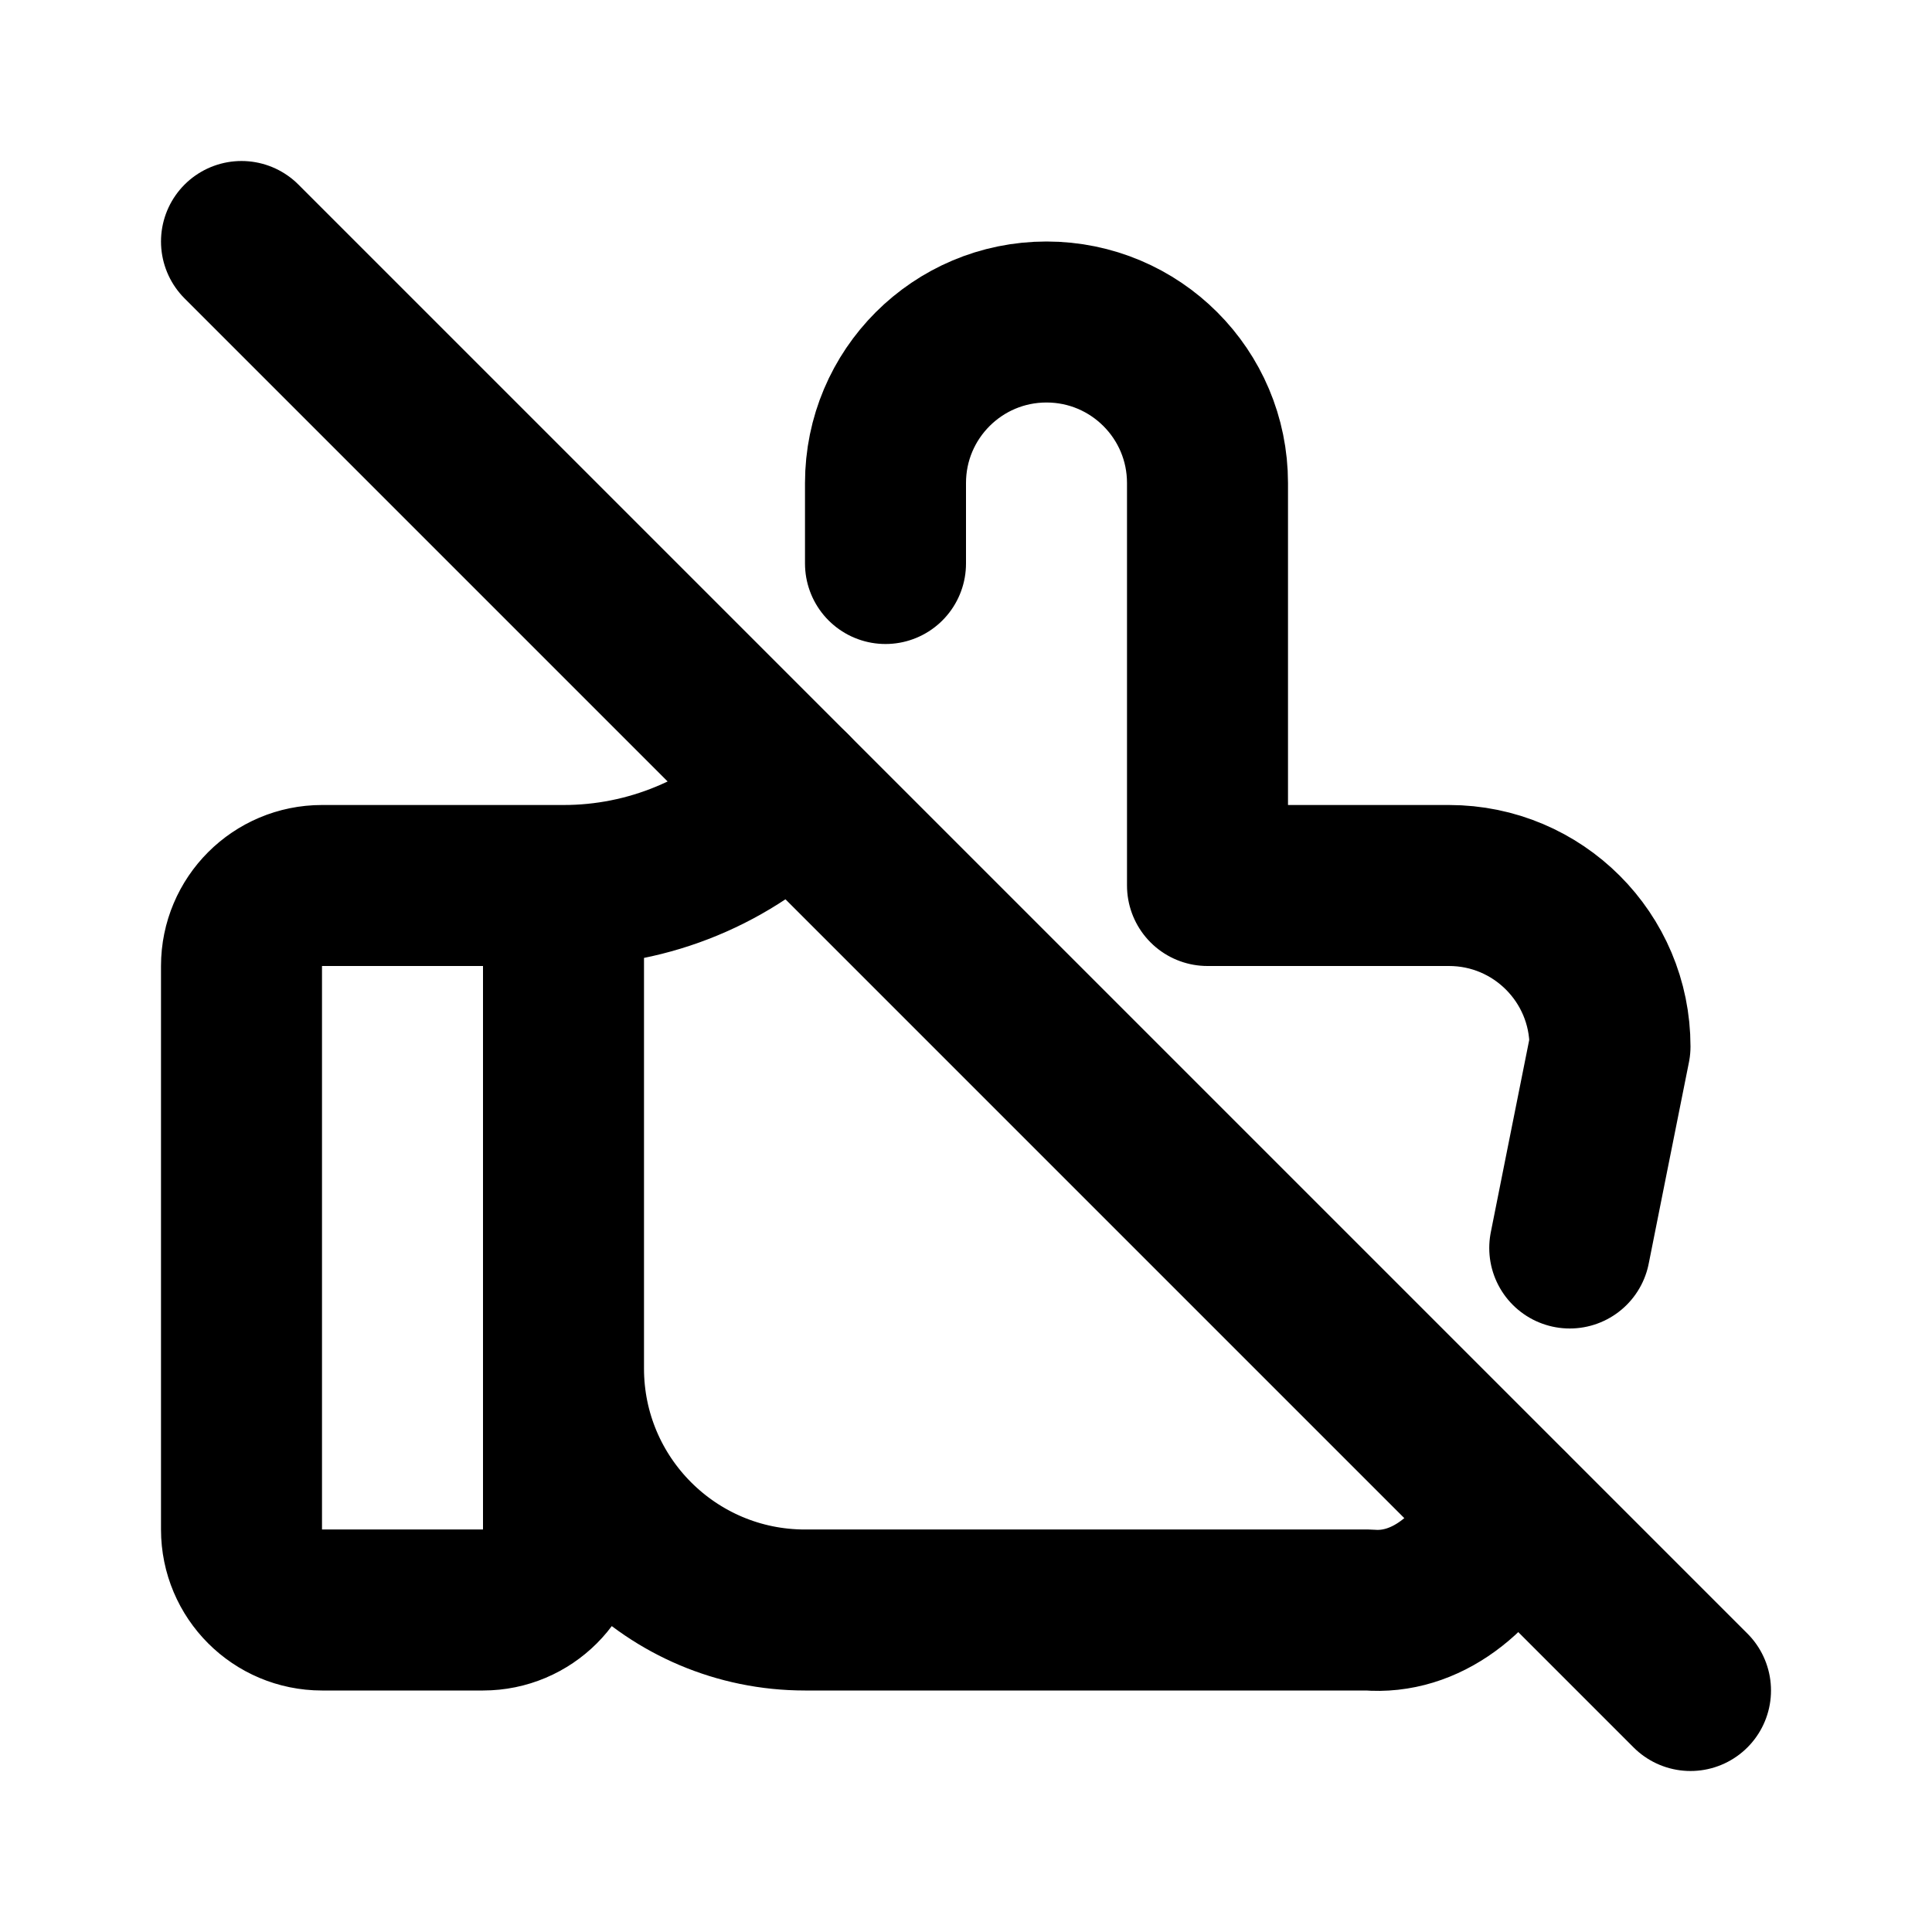
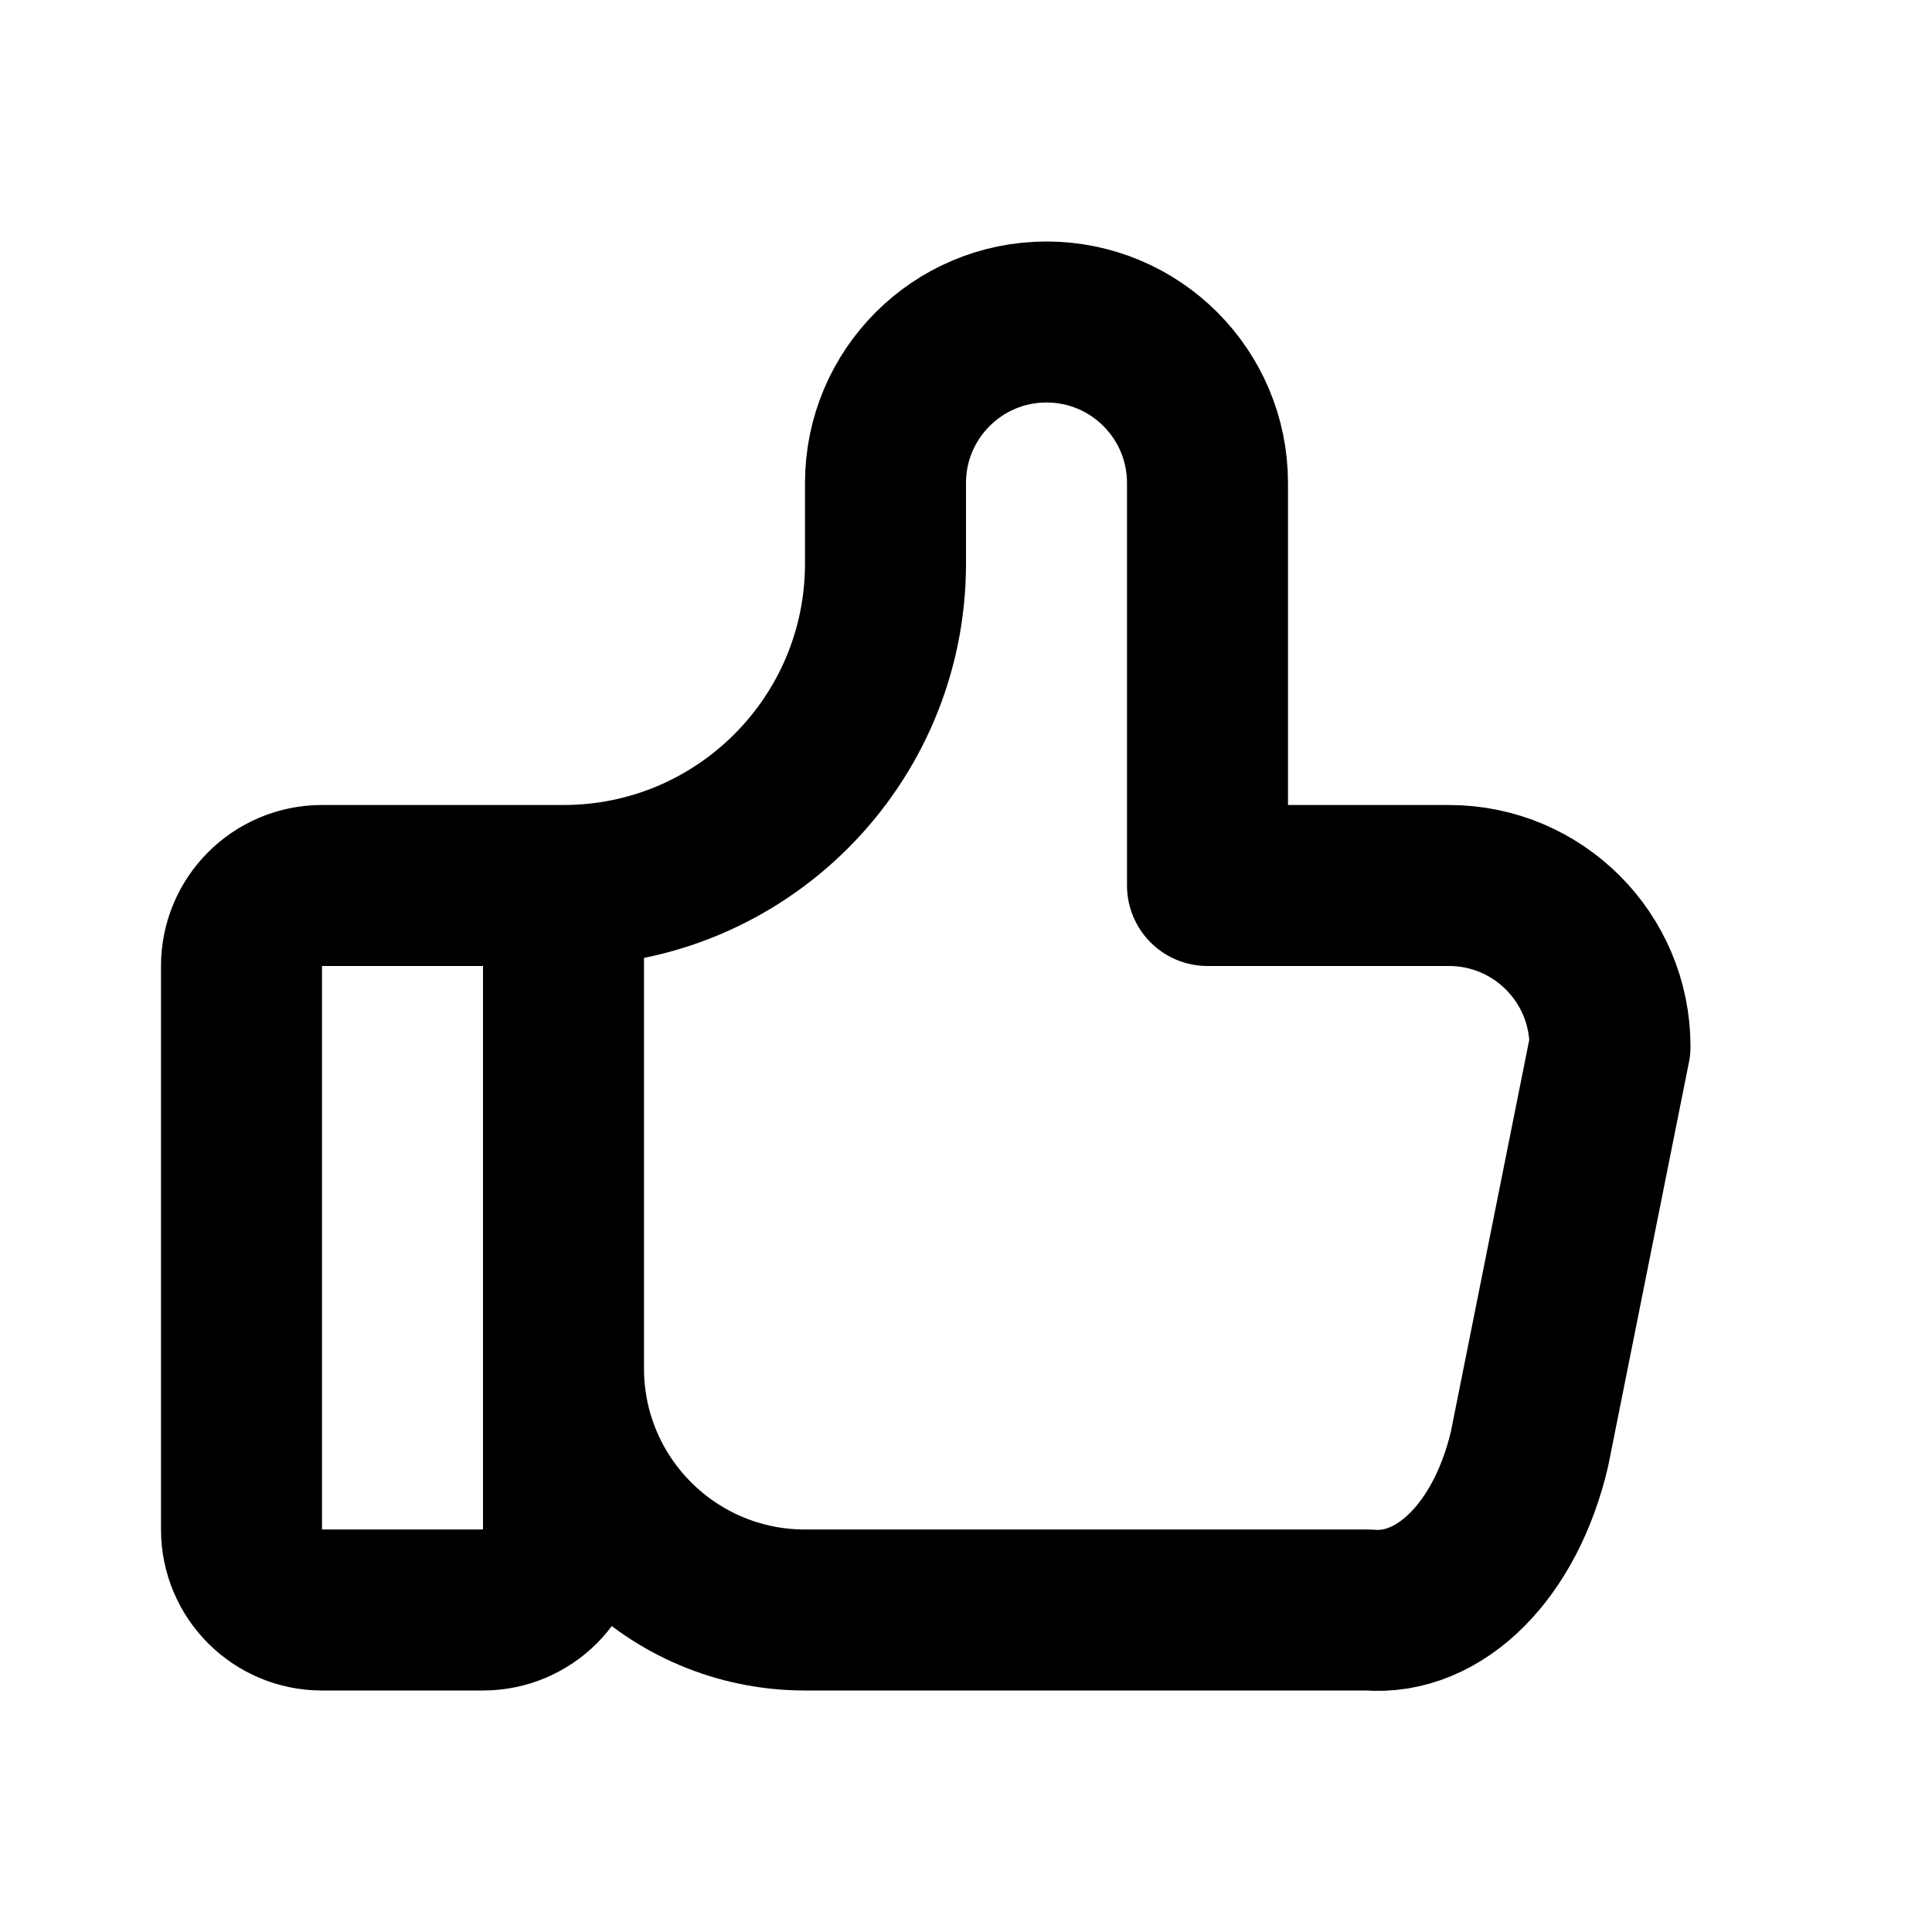
<svg xmlns="http://www.w3.org/2000/svg" class="icon icon-tabler icon-tabler-thumb-up" width="24" height="24" viewBox="0 0 24 24" stroke-width="2" stroke="currentColor" fill="none" stroke-linecap="round" stroke-linejoin="round">
  <path stroke="none" d="M0 0h24v24H0z" fill="none" />
-   <path d="M7 11v8a1 1 0 0 1 -1 1h-2a1 1 0 0 1 -1 -1v-7a1 1 0 0 1 1 -1h3a3.987 3.987 0 0 0 2.828 -1.172m1.172 -2.828v-1a2 2 0 1 1 4 0v5h3a2 2 0 0 1 2 2c-.222 1.112 -.39 1.947 -.5 2.503m-.758 3.244c-.392 .823 -1.044 1.312 -1.742 1.253h-7a3 3 0 0 1 -3 -3" />
-   <path d="M3 3l18 18" />
+   <path d="M7 11v8a1 1 0 0 1 -1 1h-2a1 1 0 0 1 -1 -1v-7a1 1 0 0 1 1 -1h3a4 4 0 0 0 4 -4v-1a2 2 0 0 1 4 0v5h3a2 2 0 0 1 2 2l-1 5a2 3 0 0 1 -2 2h-7a3 3 0 0 1 -3 -3" />
</svg>
